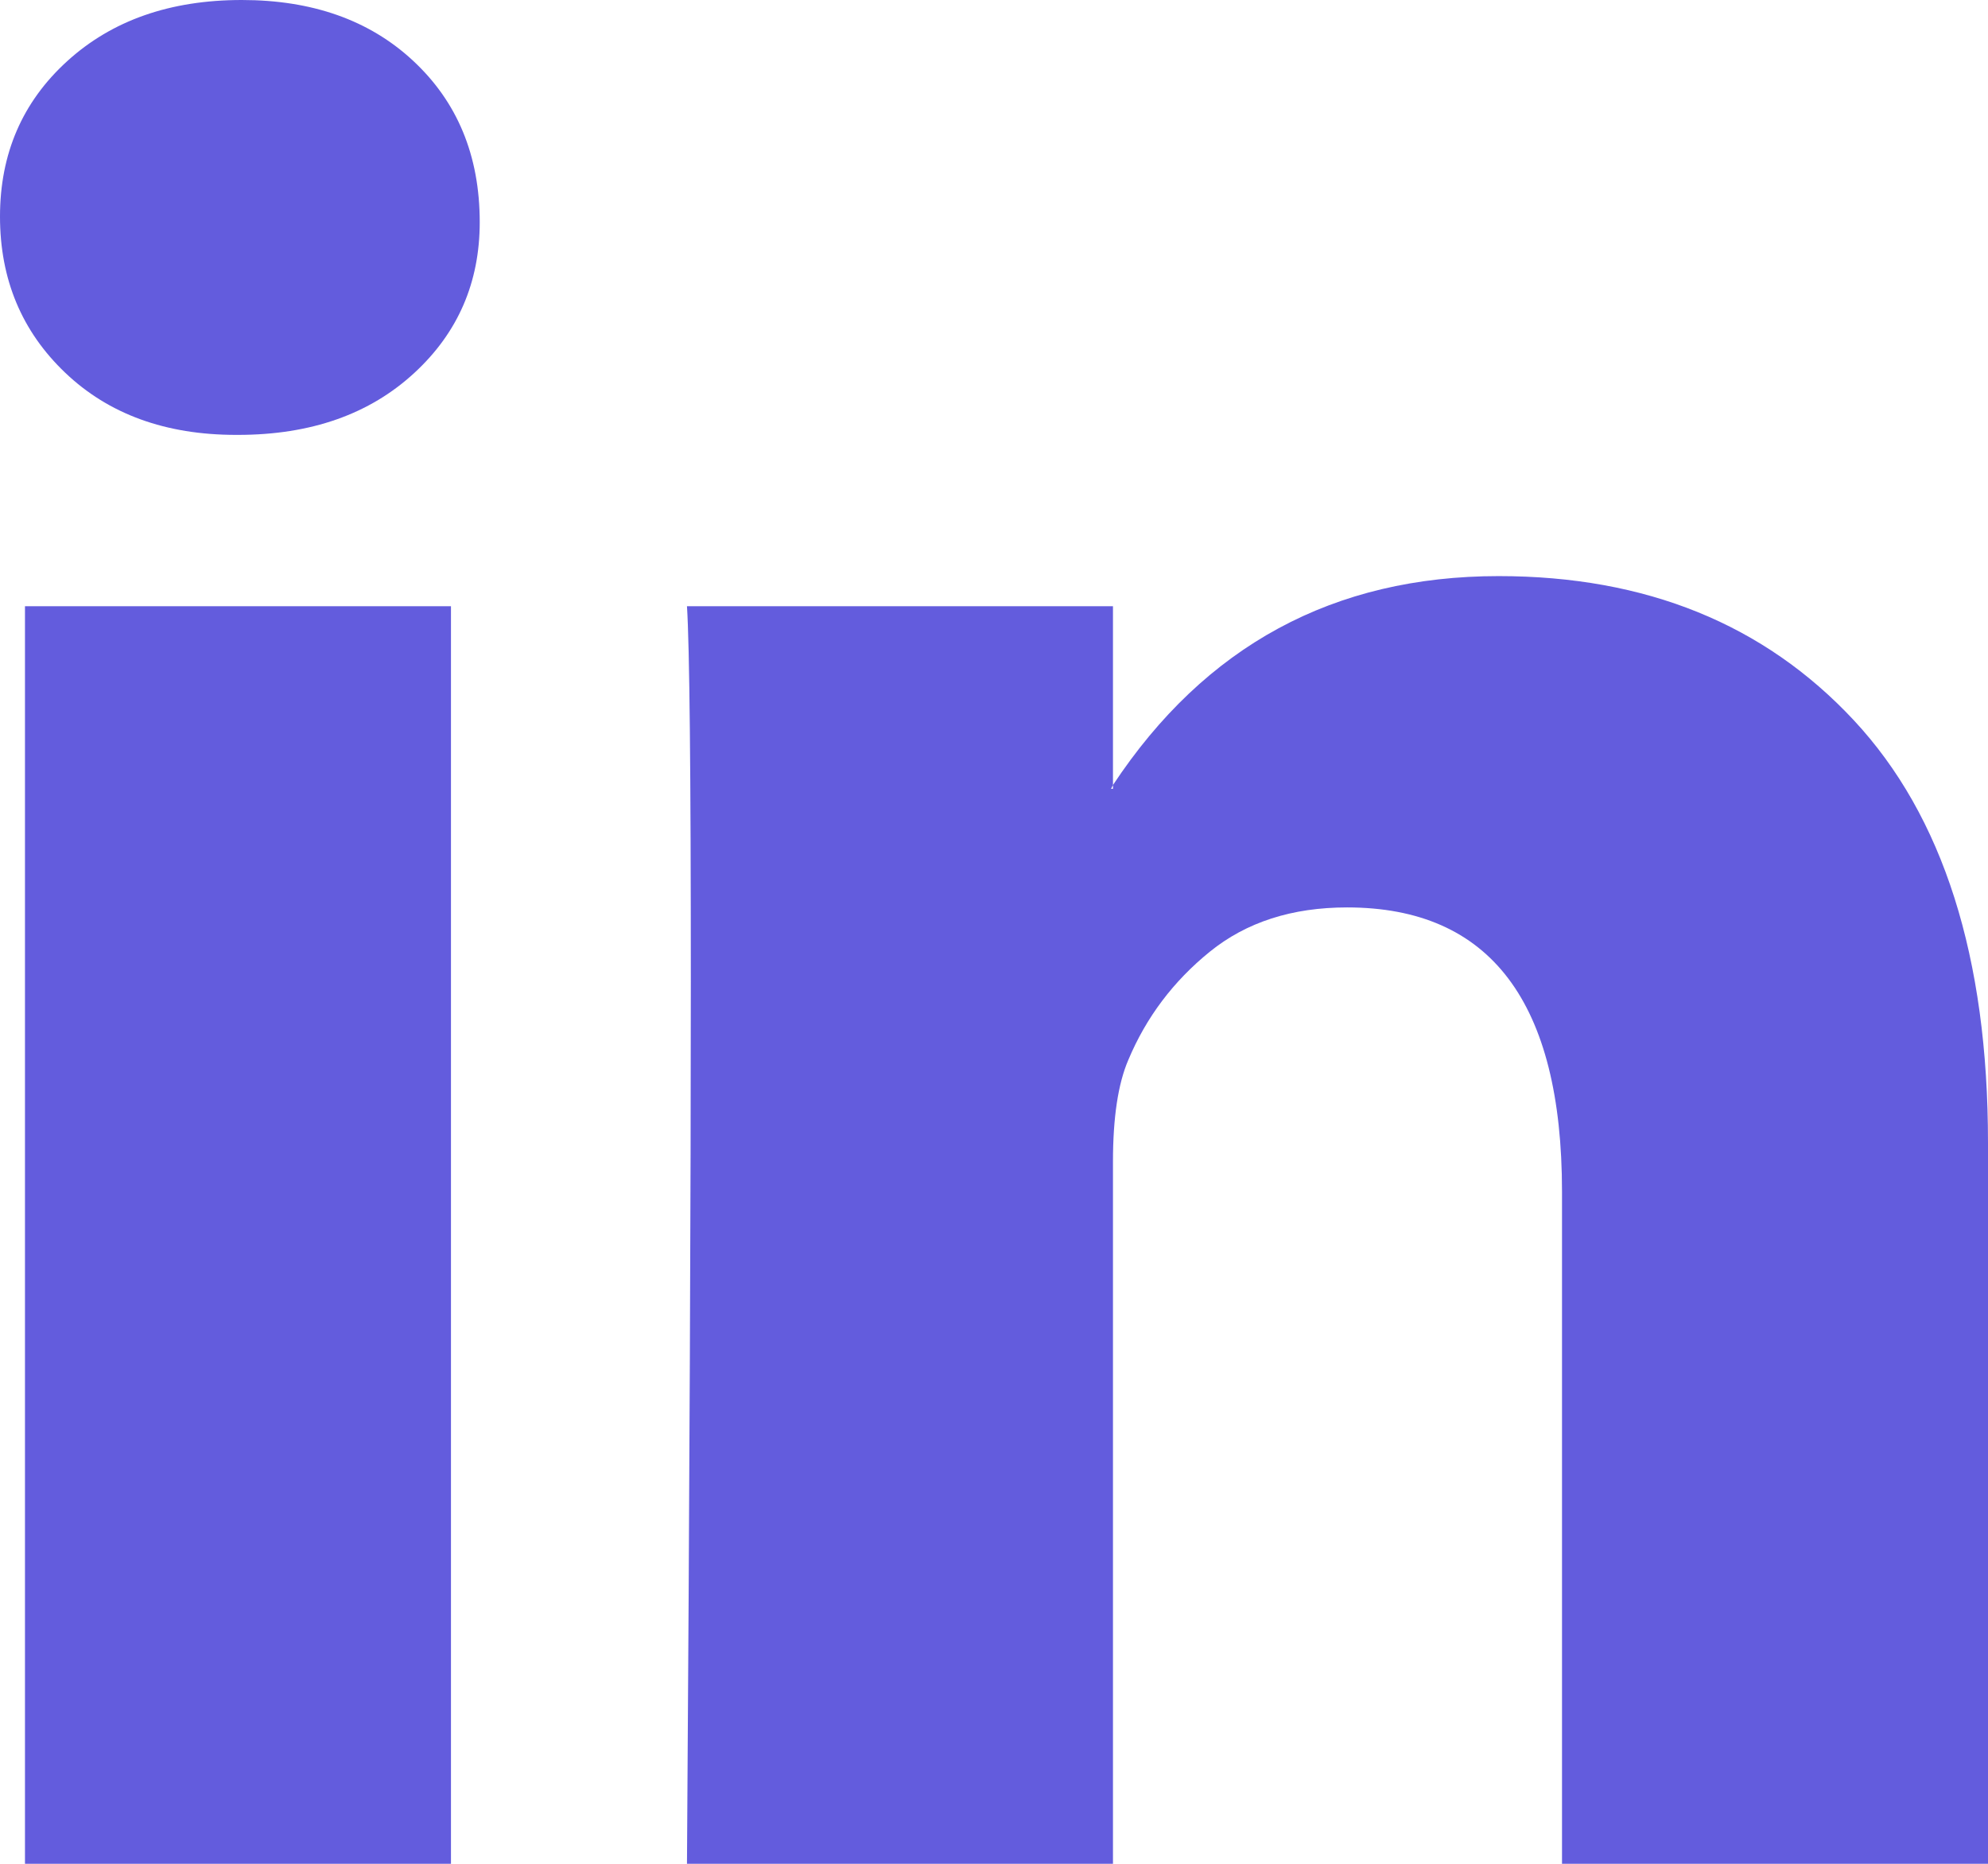
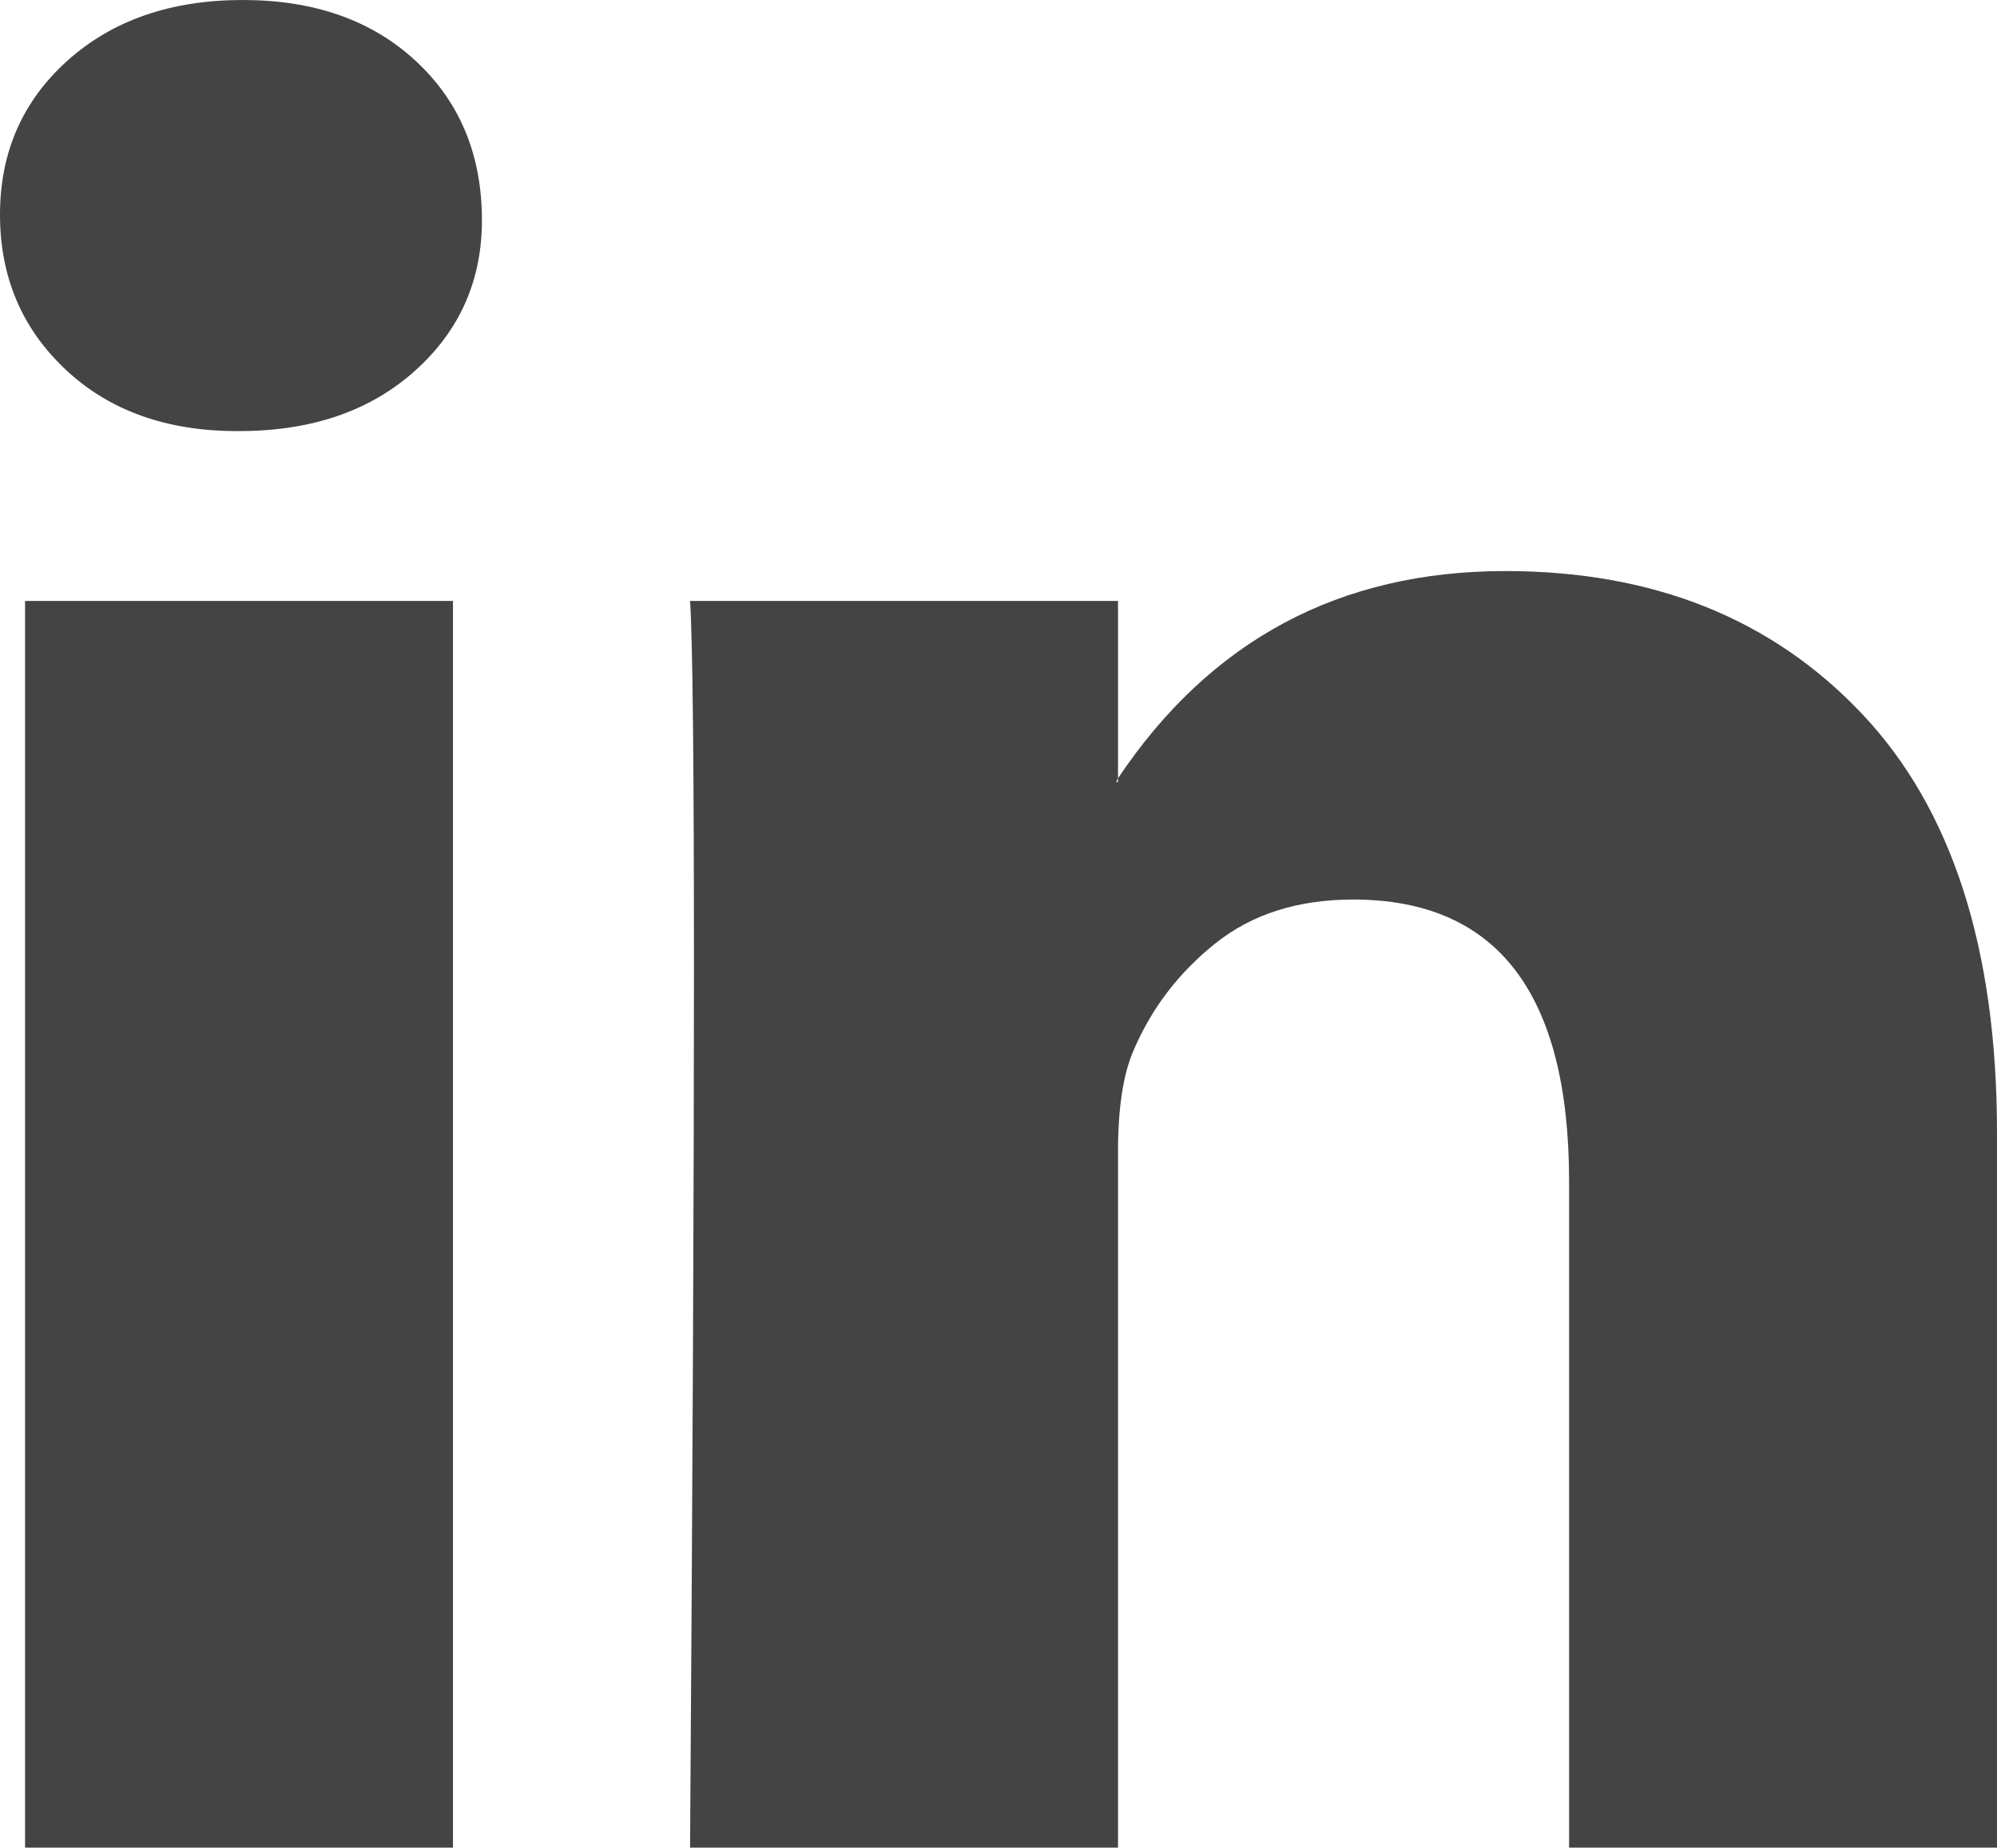
- <svg xmlns="http://www.w3.org/2000/svg" width="32" height="30" viewBox="0 0 32 30" fill="none">
-   <path d="M0 3.485C0 2.475 0.36 1.641 1.081 0.985C1.802 0.328 2.739 0 3.892 0C5.024 0 5.941 0.323 6.641 0.97C7.362 1.636 7.722 2.505 7.722 3.576C7.722 4.545 7.372 5.354 6.672 6C5.951 6.667 5.004 7 3.83 7H3.799C2.667 7 1.75 6.667 1.05 6C0.35 5.333 0 4.495 0 3.485ZM0.402 30V9.758H7.259V30H0.402ZM11.058 30H17.915V18.697C17.915 17.99 17.997 17.444 18.162 17.061C18.45 16.374 18.888 15.793 19.475 15.318C20.062 14.843 20.798 14.606 21.683 14.606C23.99 14.606 25.143 16.131 25.143 19.182V30H32V18.394C32 15.404 31.279 13.136 29.838 11.591C28.396 10.046 26.492 9.273 24.124 9.273C21.467 9.273 19.398 10.394 17.915 12.636V12.697H17.884L17.915 12.636V9.758H11.058C11.099 10.404 11.12 12.414 11.12 15.788C11.12 19.162 11.099 23.899 11.058 30Z" fill="#635CDD" />
+ <svg xmlns="http://www.w3.org/2000/svg" width="40" height="37" viewBox="0 0 40 37" fill="none">
+   <path d="M0 4.298C0 3.052 0.45 2.024 1.351 1.215C2.252 0.405 3.423 0 4.865 0C6.281 0 7.426 0.399 8.301 1.196C9.202 2.018 9.653 3.09 9.653 4.41C9.653 5.606 9.215 6.603 8.34 7.4C7.439 8.222 6.255 8.633 4.788 8.633H4.749C3.333 8.633 2.188 8.222 1.313 7.4C0.438 6.578 0 5.544 0 4.298ZM0.502 37V12.034H9.073V37H0.502ZM13.822 37H22.394V23.06C22.394 22.188 22.497 21.515 22.703 21.041C23.063 20.194 23.61 19.478 24.344 18.892C25.077 18.307 25.997 18.014 27.104 18.014C29.987 18.014 31.429 19.895 31.429 23.658V37H40V22.686C40 18.998 39.099 16.201 37.297 14.296C35.495 12.389 33.115 11.436 30.154 11.436C26.834 11.436 24.247 12.819 22.394 15.585V15.66H22.355L22.394 15.585V12.034H13.822C13.874 12.832 13.9 15.311 13.9 19.472C13.9 23.633 13.874 29.475 13.822 37Z" fill="#444444" />
</svg>
